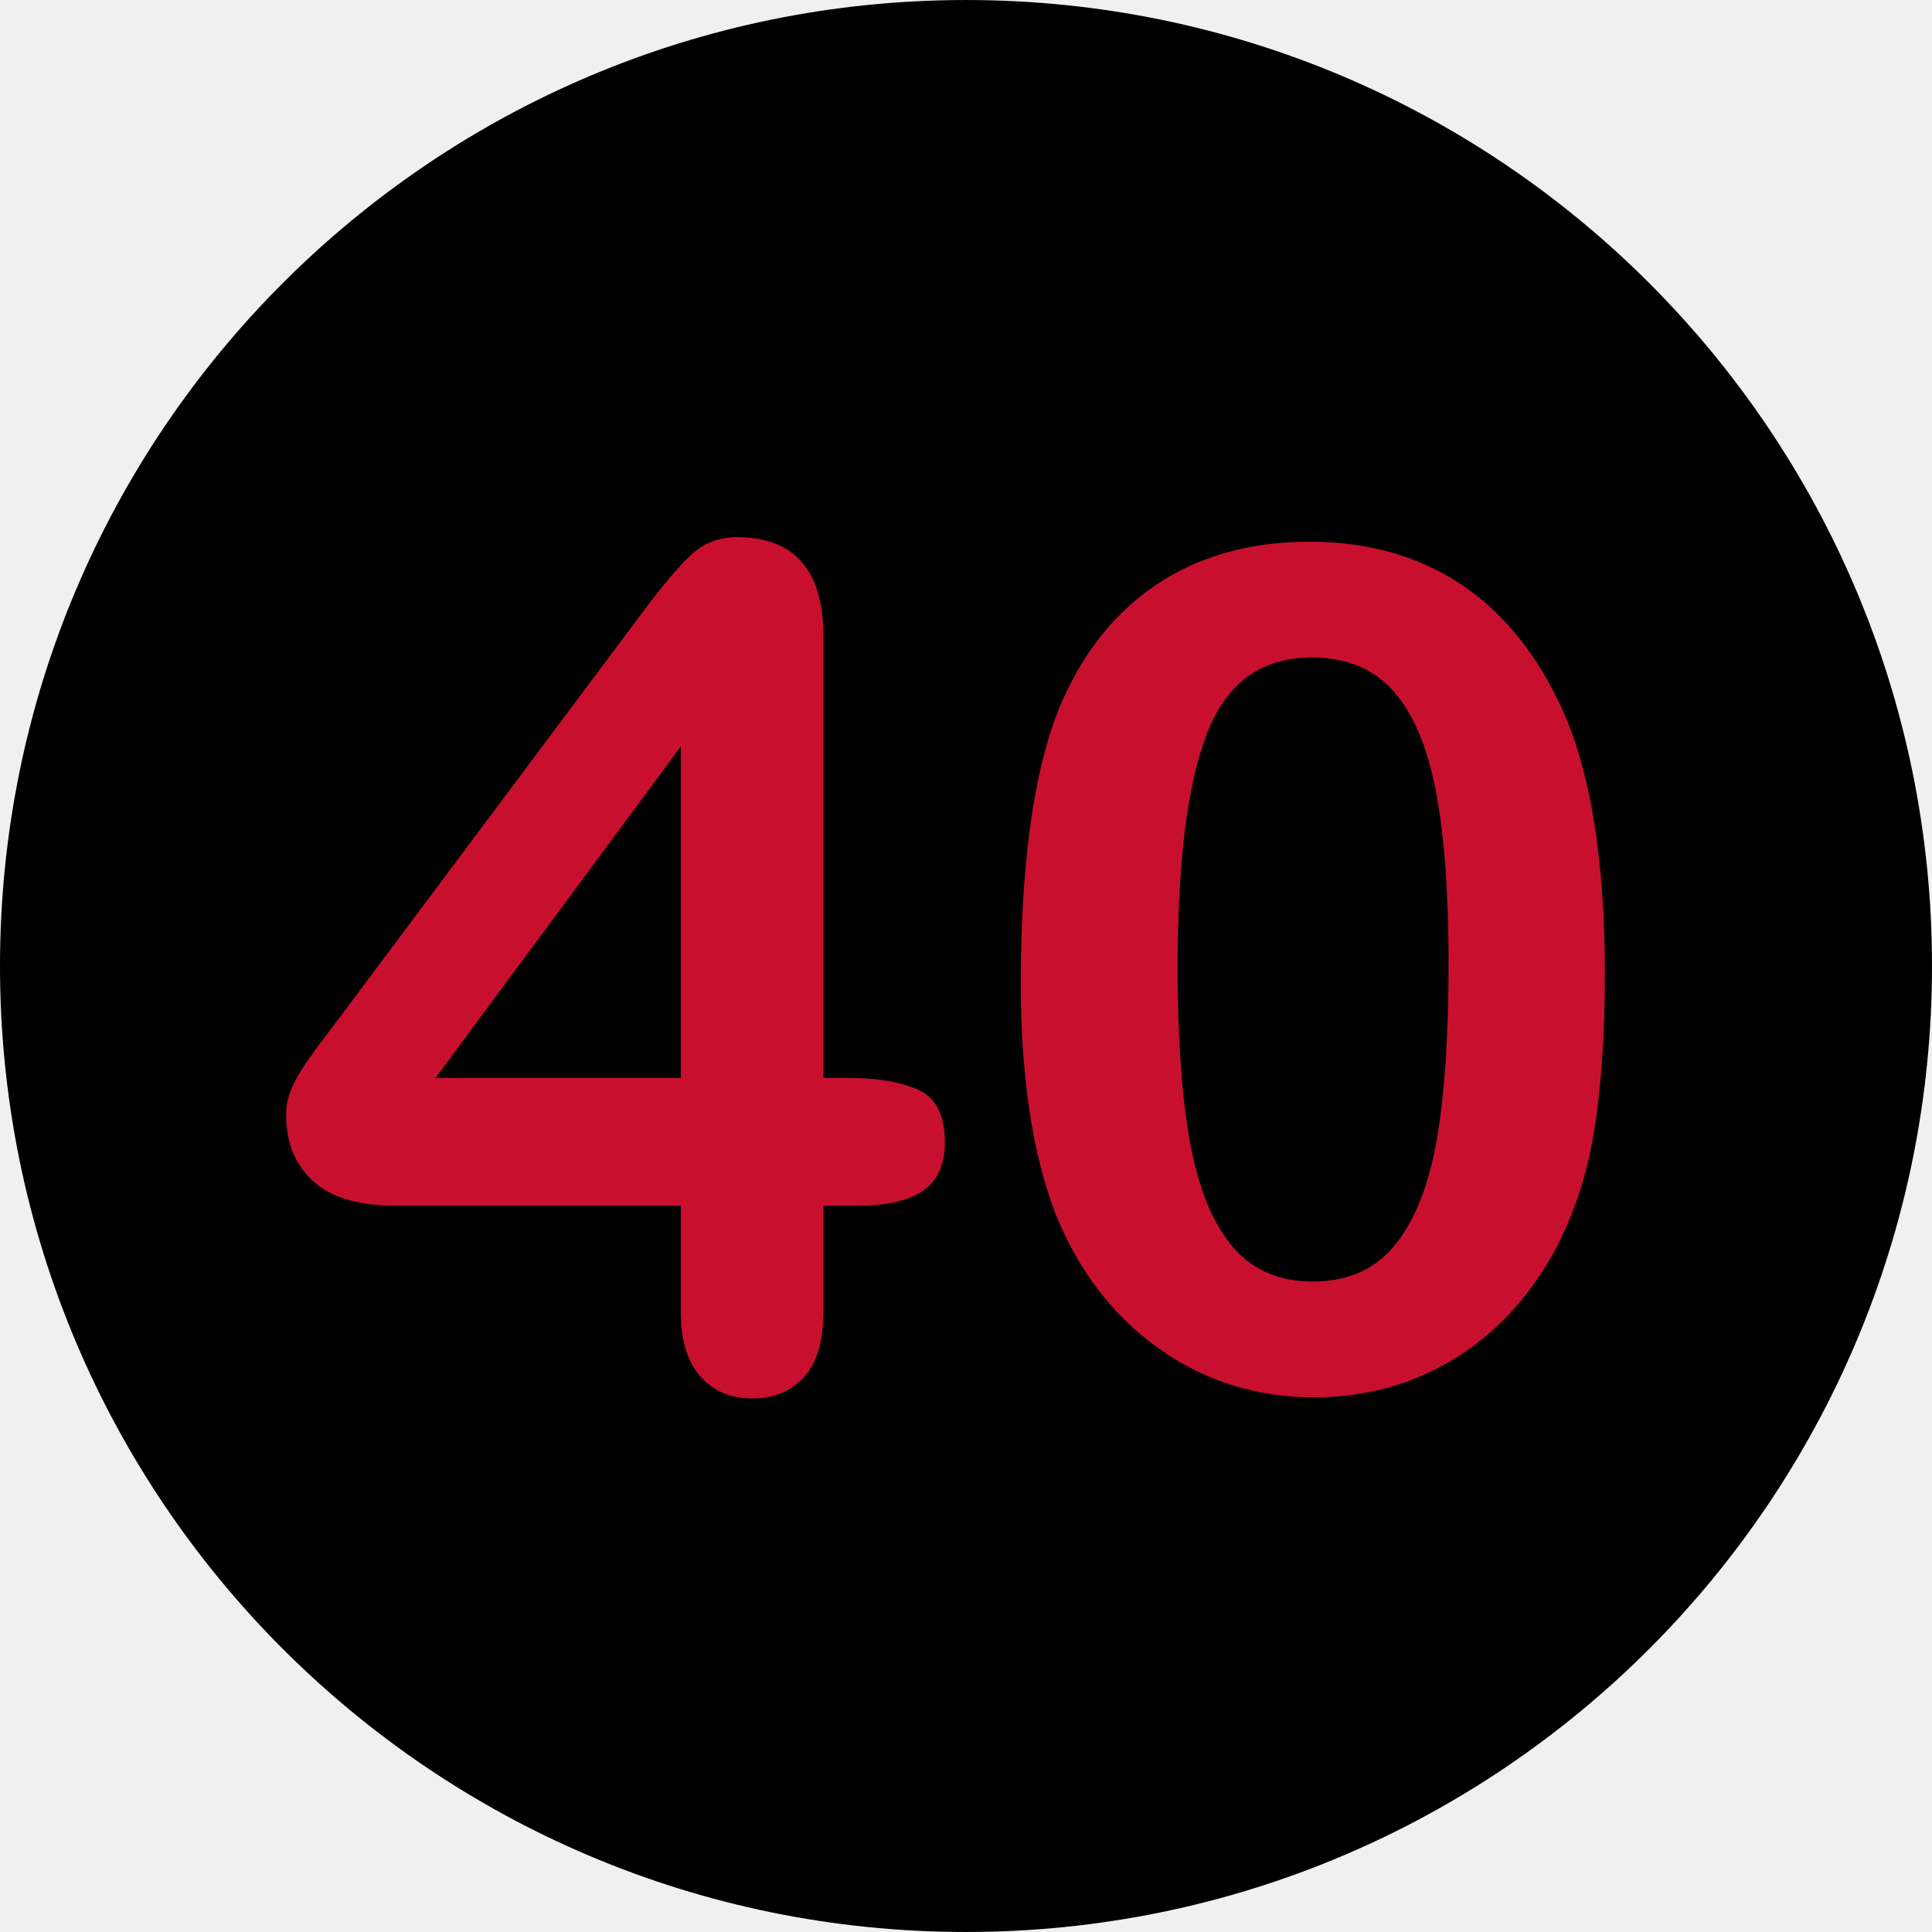
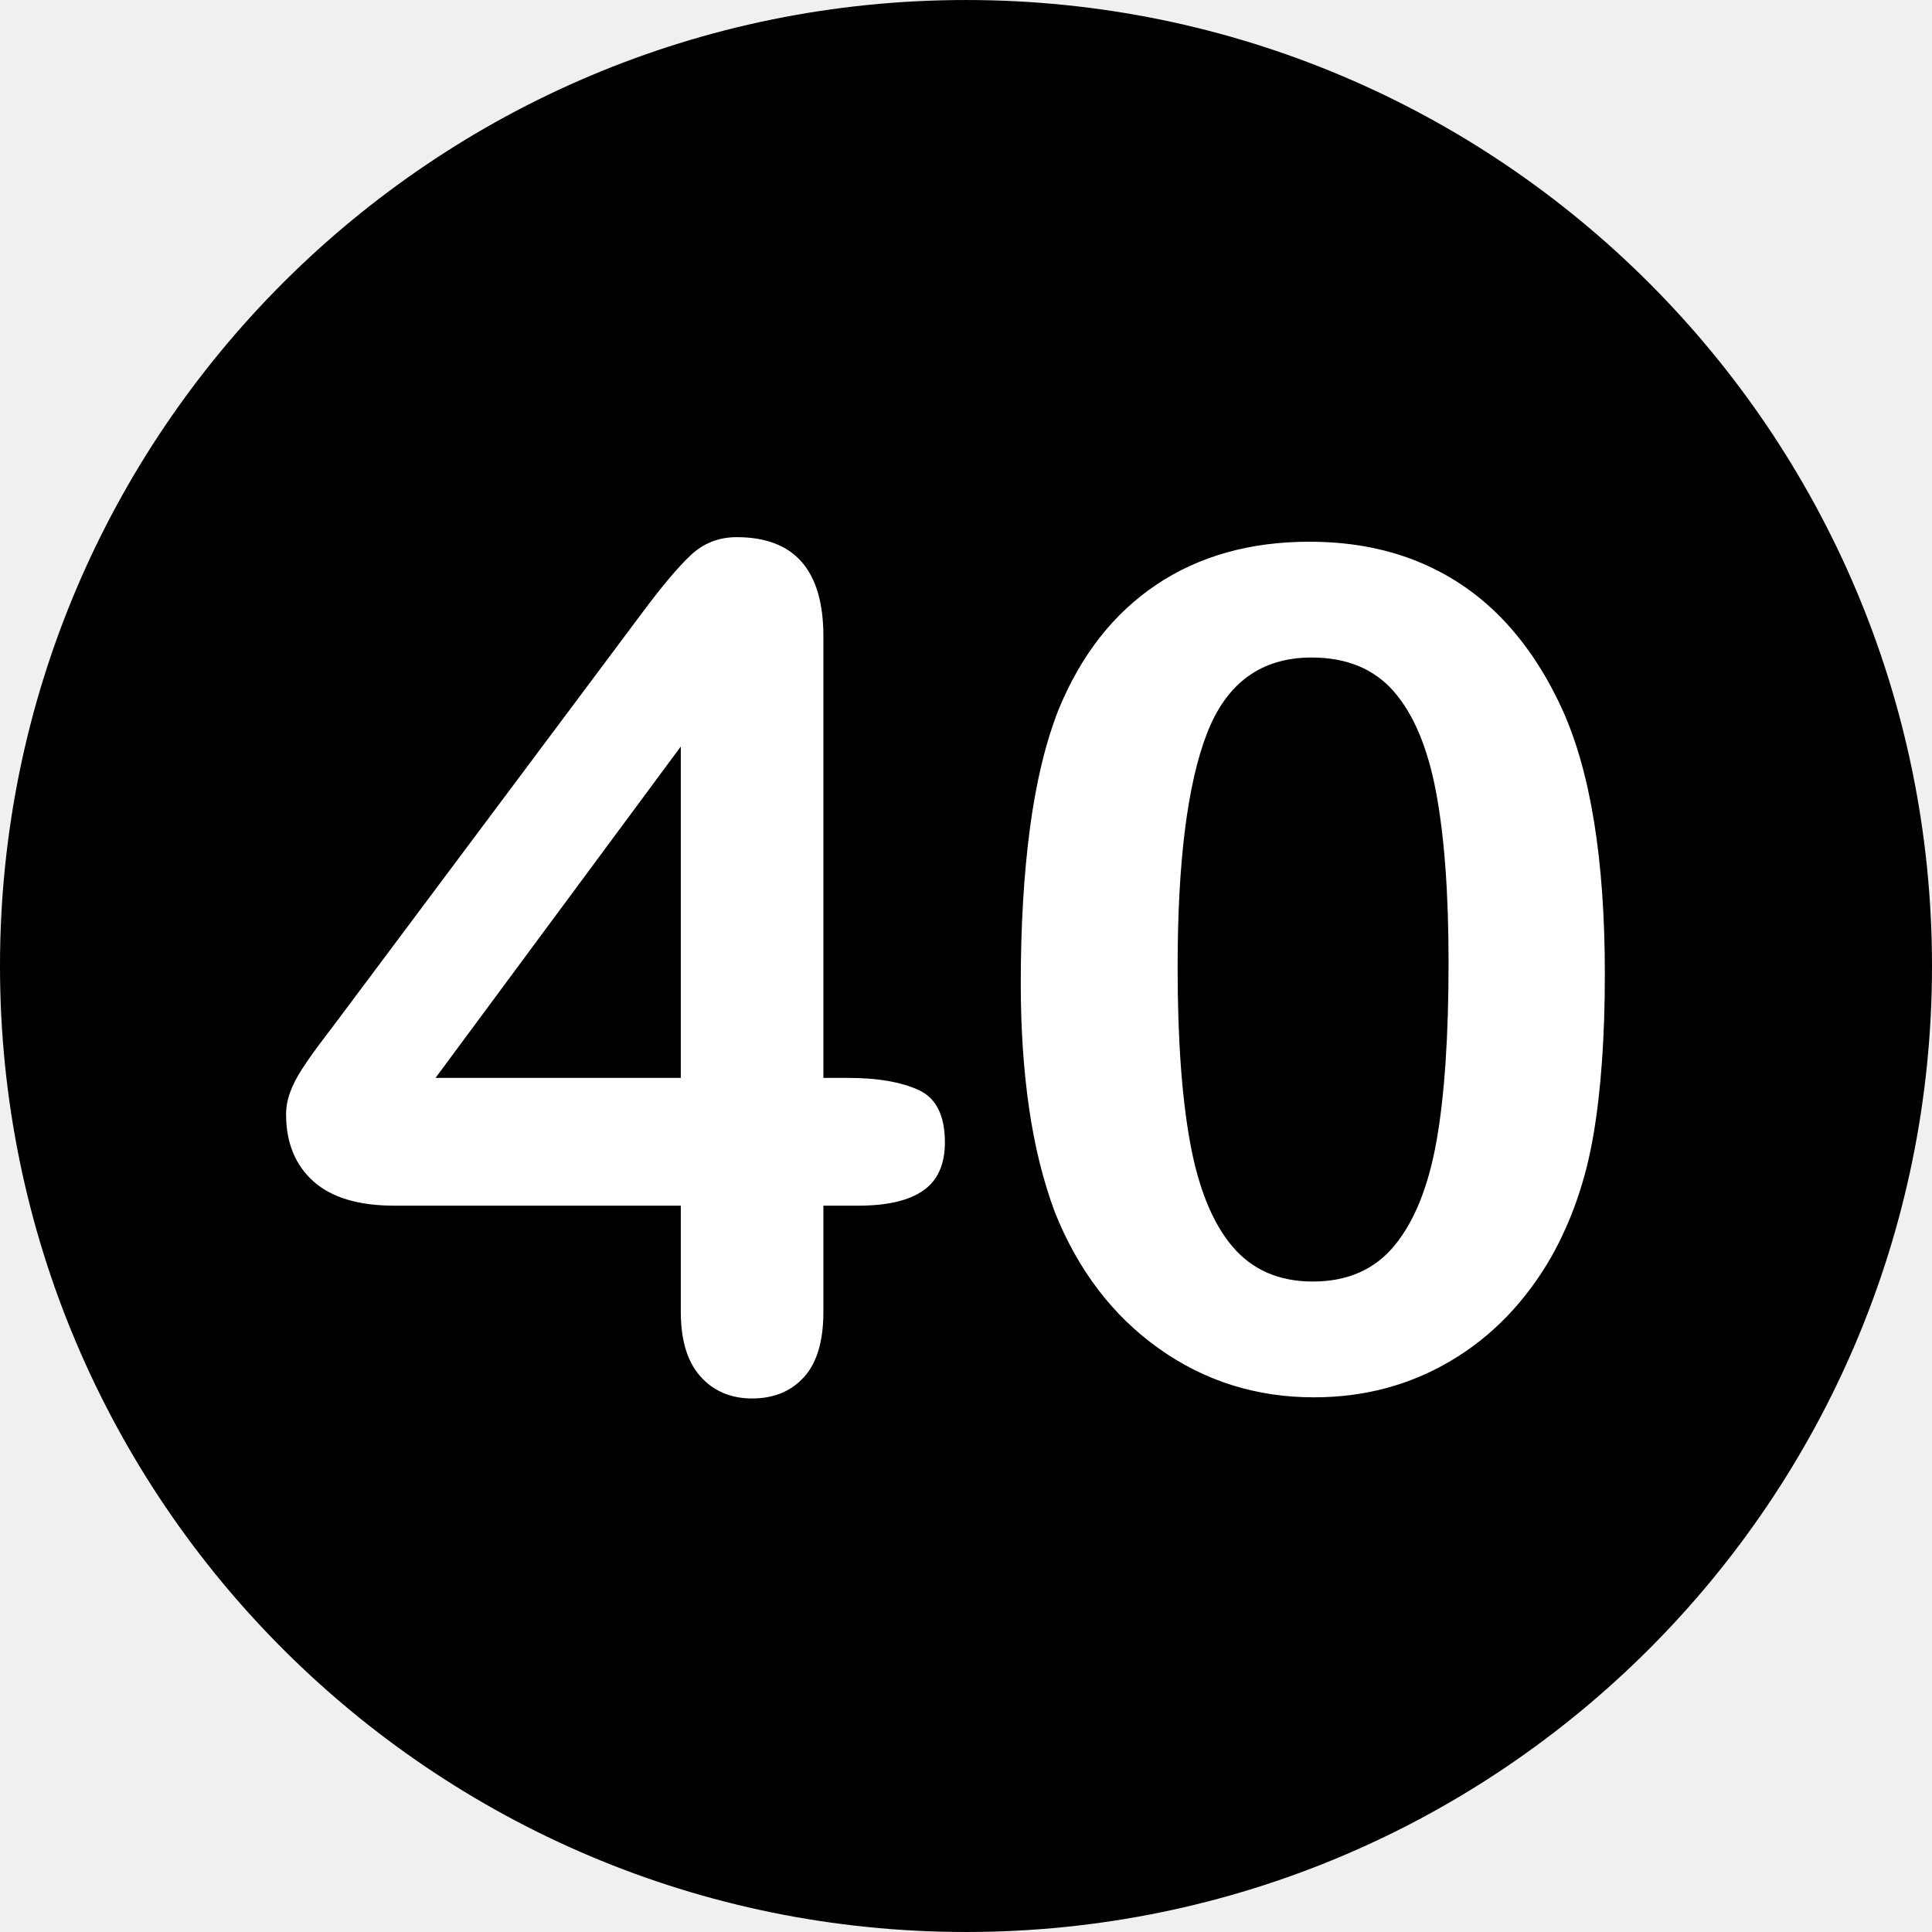
<svg xmlns="http://www.w3.org/2000/svg" height="800px" width="800px" version="1.1" id="Layer_1" viewBox="0 0 496.158 496.158" xml:space="preserve">
  <path style="fill:#000000;" d="M248.082,0.003C111.07,0.003,0,111.061,0,248.085c0,137,111.07,248.07,248.082,248.07  c137.006,0,248.076-111.07,248.076-248.07C496.158,111.061,385.088,0.003,248.082,0.003z" />
  <g>
-     <path style="fill:#C8102E;" d="M235.848,279.892c-4.541-2.051-10.572-3.076-18.091-3.076h-6.299V163.437   c0-16.992-7.423-25.488-22.266-25.488c-4.591,0-8.521,1.538-11.792,4.614c-3.273,3.076-7.448,8.034-12.524,14.868L87.239,261.288   c-2.149,2.833-3.955,5.226-5.42,7.178c-1.465,1.955-2.882,3.98-4.248,6.079c-1.369,2.101-2.394,4.102-3.076,6.006   c-0.685,1.904-1.025,3.786-1.025,5.64c0,7.228,2.318,12.941,6.958,17.139c4.637,4.2,11.595,6.299,20.874,6.299h73.535v27.246   c0,7.324,1.685,12.868,5.054,16.626s7.787,5.64,13.257,5.64c5.566,0,10.009-1.831,13.33-5.493c3.319-3.662,4.98-9.251,4.98-16.772   V309.63h8.936c7.42,0,12.987-1.293,16.699-3.882c3.71-2.586,5.566-6.713,5.566-12.378   C242.659,286.436,240.389,281.943,235.848,279.892z M174.837,276.816h-62.988l62.988-85.107V276.816z" />
-     <path style="fill:#C8102E;" d="M401.009,181.747c-4.298-9.276-9.547-17.065-15.747-23.364   c-6.203-6.299-13.403-11.083-21.606-14.355c-8.203-3.271-17.335-4.907-27.393-4.907c-15.234,0-28.345,3.688-39.331,11.06   c-10.986,7.375-19.361,18.091-25.122,32.153c-3.321,8.496-5.763,18.654-7.324,30.469c-1.563,11.817-2.344,25.099-2.344,39.844   c0,11.426,0.707,22.046,2.124,31.86c1.415,9.814,3.637,18.775,6.665,26.88c5.956,14.845,14.818,26.466,26.587,34.863   c11.767,8.4,25.072,12.598,39.917,12.598c12.891,0,24.609-3.126,35.156-9.375s19.139-15.136,25.781-26.66   c5.273-9.375,8.885-19.823,10.84-31.348c1.952-11.522,2.93-25.292,2.93-41.309C412.142,220.664,408.429,197.861,401.009,181.747z    M368.929,292.929c-2.051,11.623-5.617,20.558-10.693,26.807c-5.079,6.251-12.11,9.375-21.094,9.375   c-8.693,0-15.578-3.003-20.654-9.009c-5.079-6.006-8.693-14.868-10.84-26.587c-2.149-11.719-3.223-26.756-3.223-45.117   c0-27.049,2.513-47.069,7.544-60.059c5.028-12.987,13.989-19.482,26.88-19.482c8.983,0,16.015,2.907,21.094,8.716   c5.077,5.812,8.69,14.406,10.84,25.781c2.147,11.378,3.223,26.001,3.223,43.872C372.005,266.075,370.979,281.309,368.929,292.929z" />
+     <path style="fill:#ffffff;" d="M235.848,279.892c-4.541-2.051-10.572-3.076-18.091-3.076h-6.299V163.437   c0-16.992-7.423-25.488-22.266-25.488c-4.591,0-8.521,1.538-11.792,4.614c-3.273,3.076-7.448,8.034-12.524,14.868L87.239,261.288   c-2.149,2.833-3.955,5.226-5.42,7.178c-1.465,1.955-2.882,3.98-4.248,6.079c-1.369,2.101-2.394,4.102-3.076,6.006   c-0.685,1.904-1.025,3.786-1.025,5.64c0,7.228,2.318,12.941,6.958,17.139c4.637,4.2,11.595,6.299,20.874,6.299h73.535v27.246   c0,7.324,1.685,12.868,5.054,16.626s7.787,5.64,13.257,5.64c5.566,0,10.009-1.831,13.33-5.493c3.319-3.662,4.98-9.251,4.98-16.772   V309.63h8.936c7.42,0,12.987-1.293,16.699-3.882c3.71-2.586,5.566-6.713,5.566-12.378   C242.659,286.436,240.389,281.943,235.848,279.892z M174.837,276.816h-62.988l62.988-85.107V276.816z" />
+     <path style="fill:#ffffff;" d="M401.009,181.747c-4.298-9.276-9.547-17.065-15.747-23.364   c-6.203-6.299-13.403-11.083-21.606-14.355c-8.203-3.271-17.335-4.907-27.393-4.907c-15.234,0-28.345,3.688-39.331,11.06   c-10.986,7.375-19.361,18.091-25.122,32.153c-3.321,8.496-5.763,18.654-7.324,30.469c-1.563,11.817-2.344,25.099-2.344,39.844   c0,11.426,0.707,22.046,2.124,31.86c1.415,9.814,3.637,18.775,6.665,26.88c5.956,14.845,14.818,26.466,26.587,34.863   c11.767,8.4,25.072,12.598,39.917,12.598c12.891,0,24.609-3.126,35.156-9.375s19.139-15.136,25.781-26.66   c5.273-9.375,8.885-19.823,10.84-31.348c1.952-11.522,2.93-25.292,2.93-41.309C412.142,220.664,408.429,197.861,401.009,181.747z    M368.929,292.929c-2.051,11.623-5.617,20.558-10.693,26.807c-5.079,6.251-12.11,9.375-21.094,9.375   c-8.693,0-15.578-3.003-20.654-9.009c-5.079-6.006-8.693-14.868-10.84-26.587c-2.149-11.719-3.223-26.756-3.223-45.117   c0-27.049,2.513-47.069,7.544-60.059c5.028-12.987,13.989-19.482,26.88-19.482c8.983,0,16.015,2.907,21.094,8.716   c5.077,5.812,8.69,14.406,10.84,25.781c2.147,11.378,3.223,26.001,3.223,43.872C372.005,266.075,370.979,281.309,368.929,292.929z" />
  </g>
</svg>
